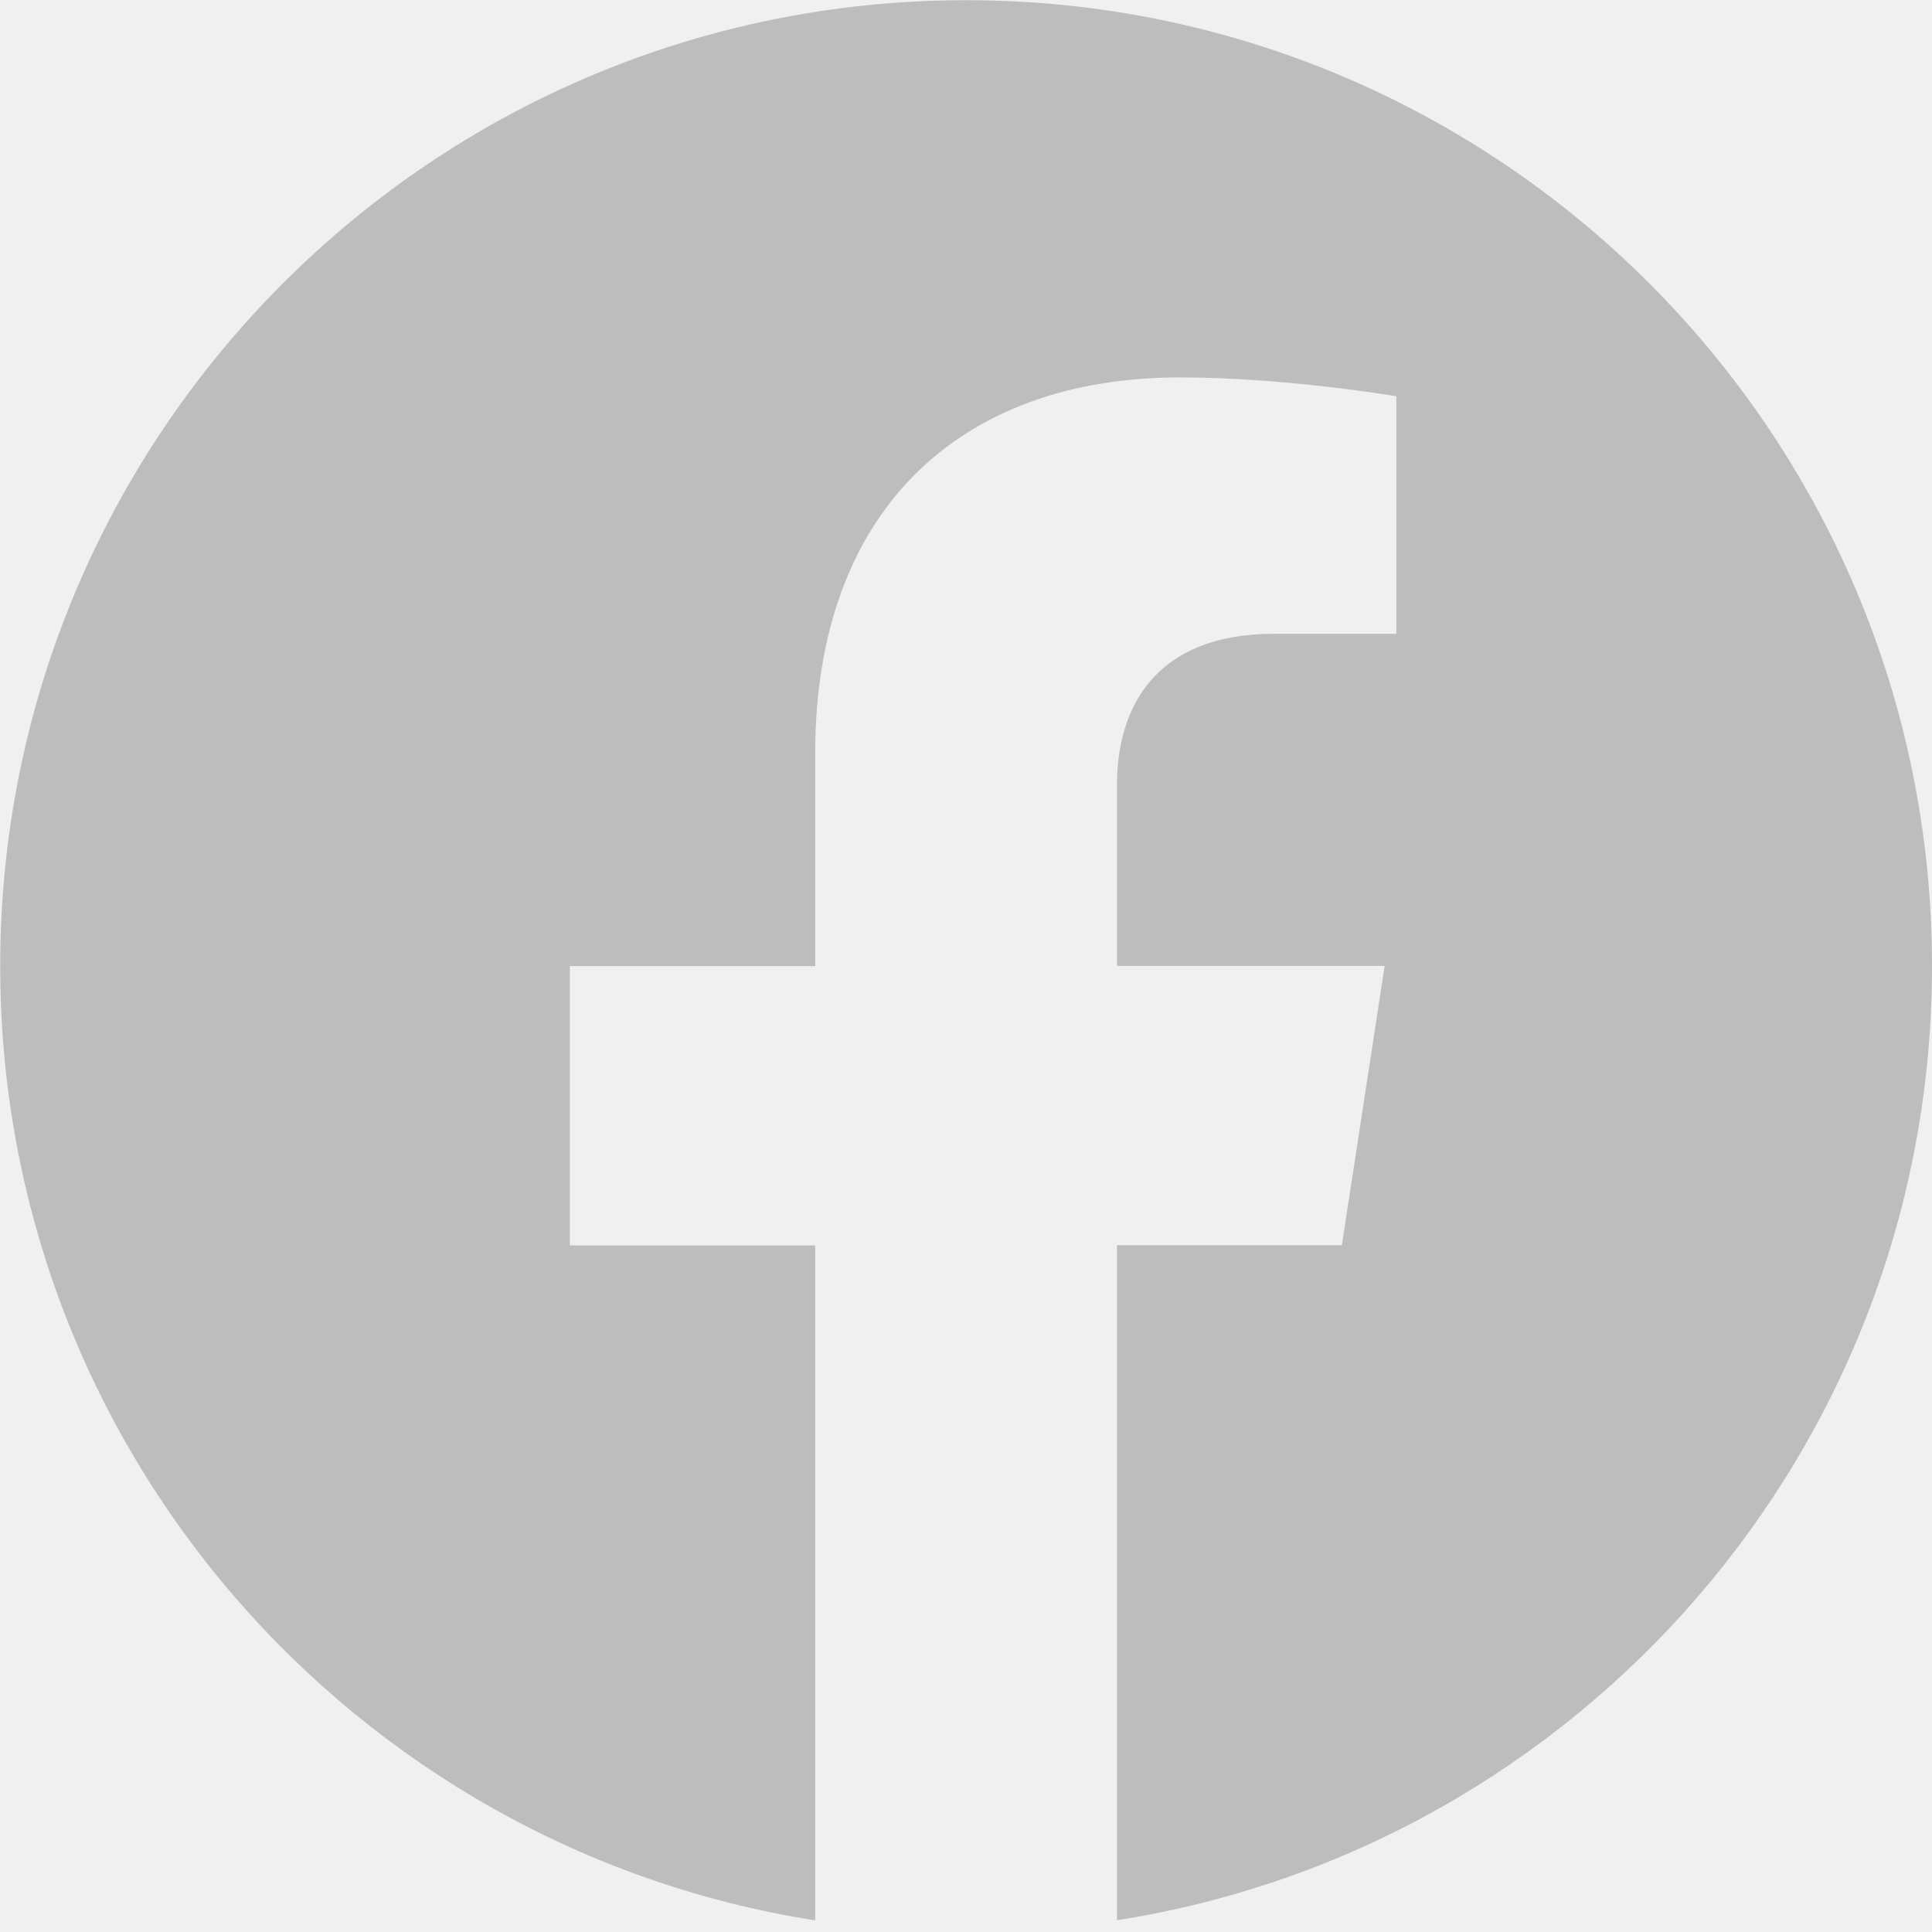
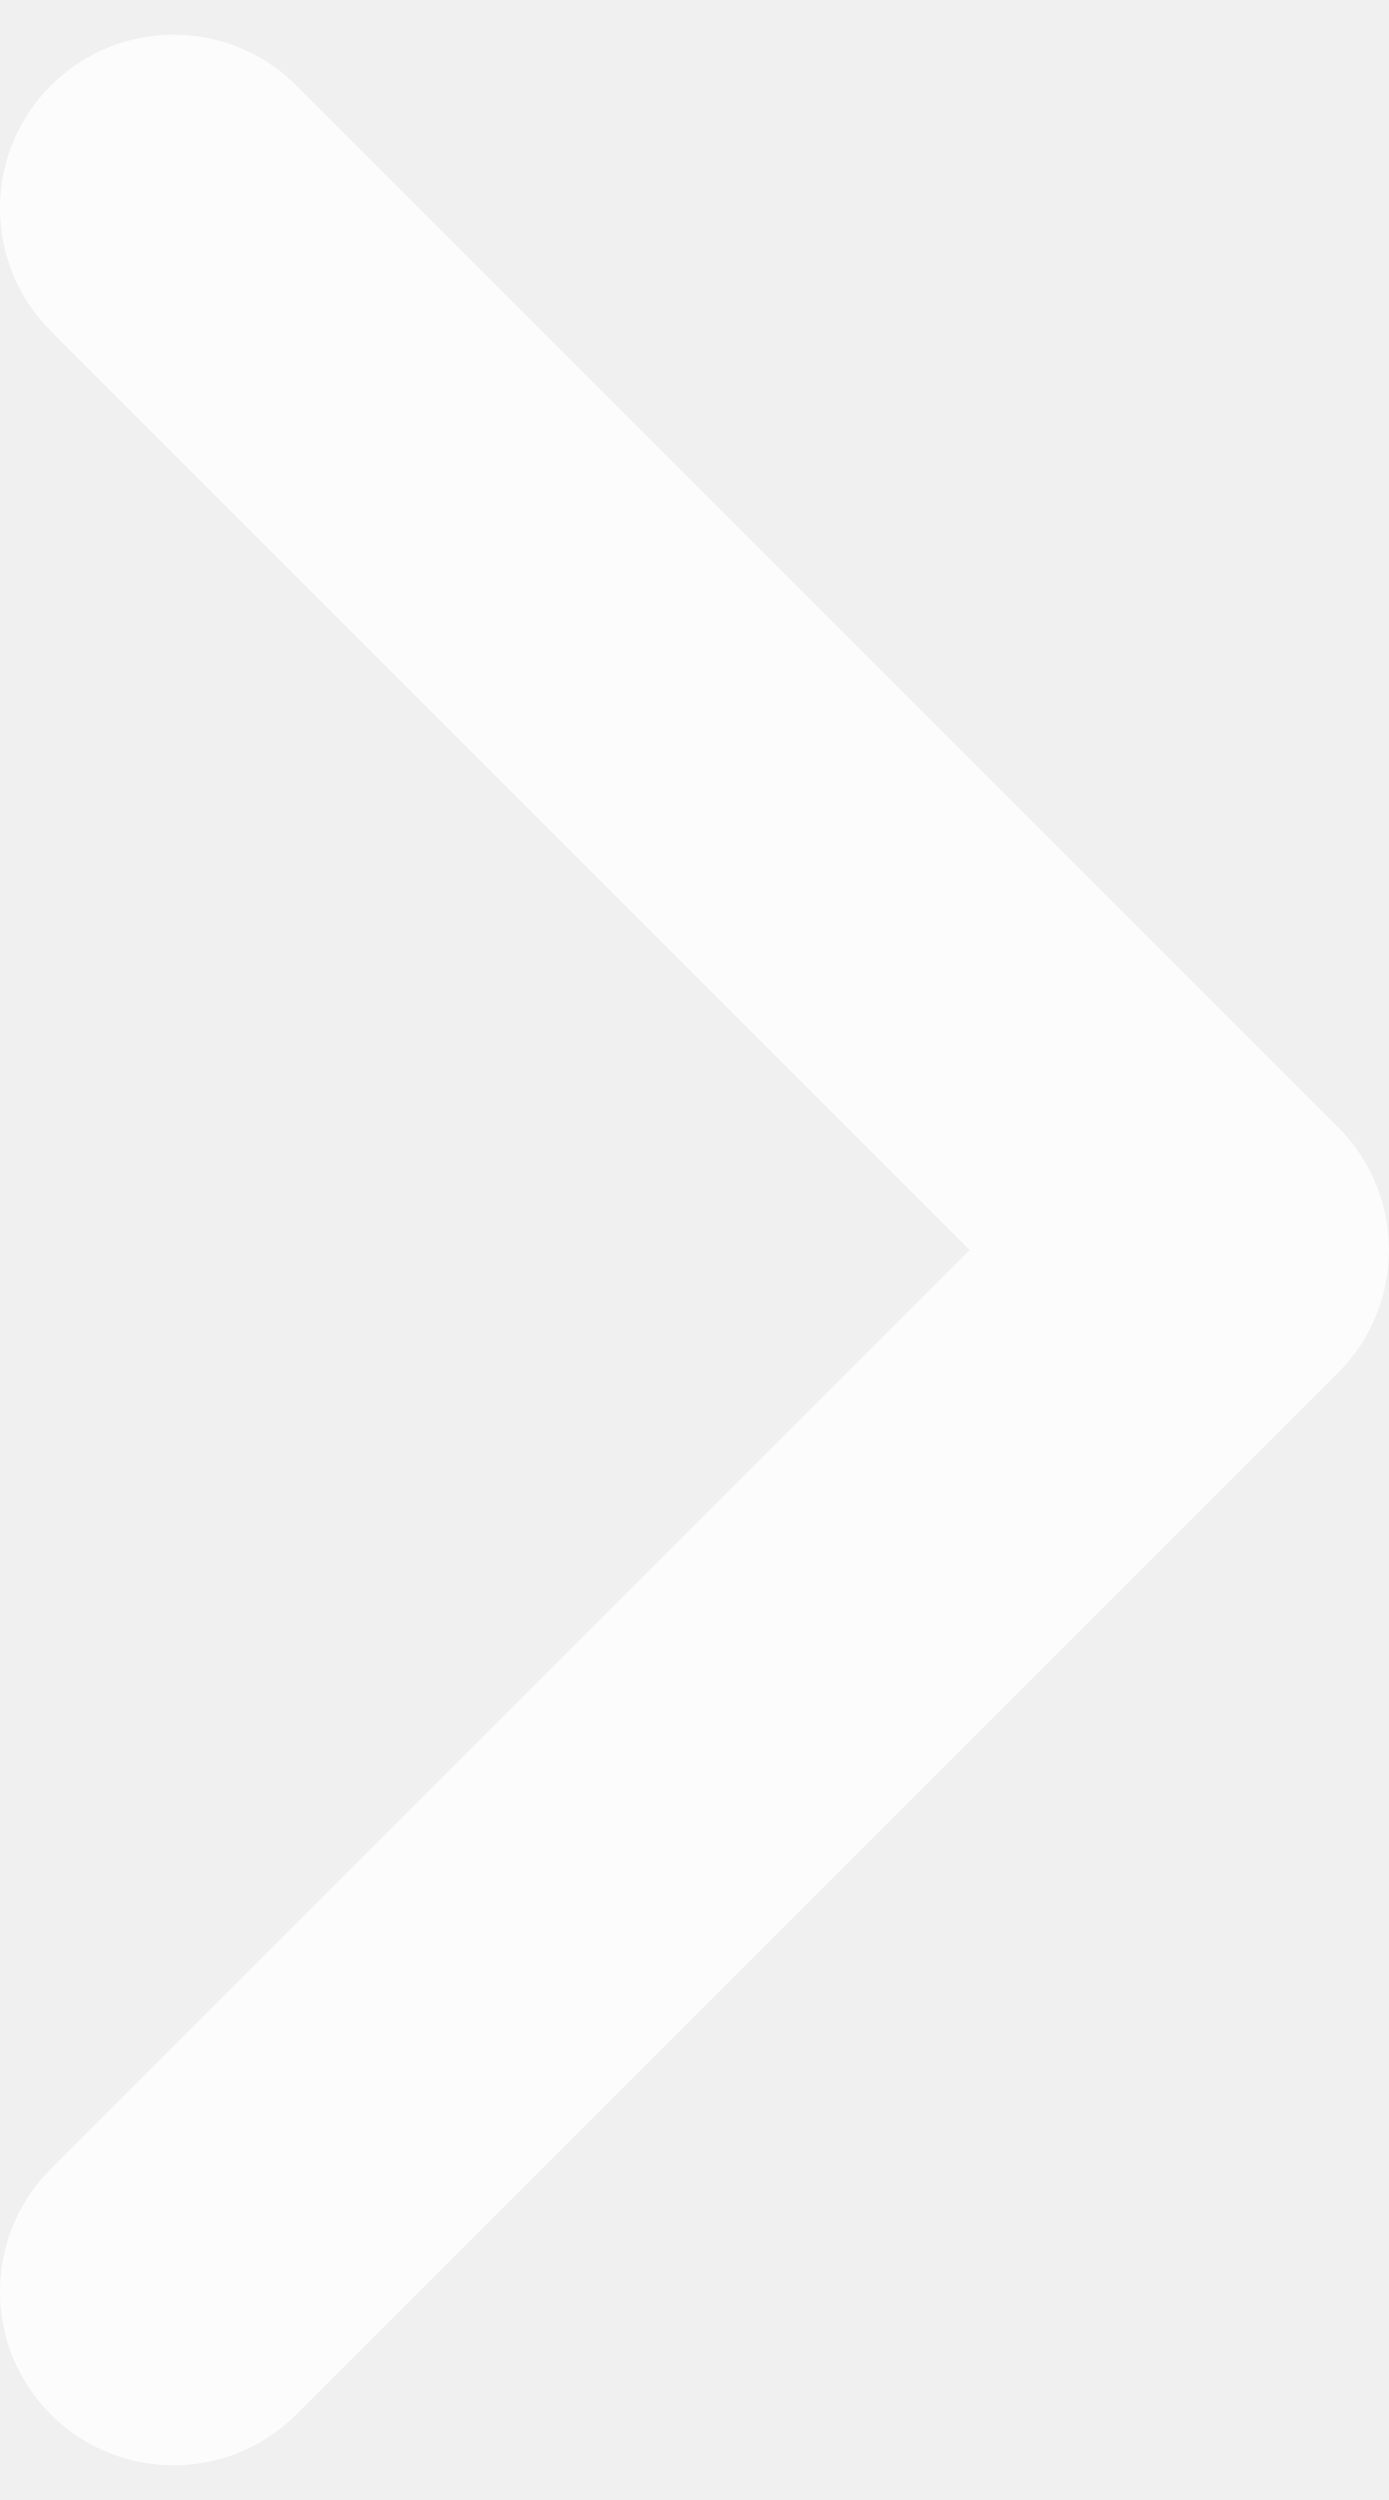
- <svg xmlns="http://www.w3.org/2000/svg" width="20" height="20" viewBox="0 0 20 20" fill="none">
-   <path d="M10.001 0.002C4.479 0.002 0.002 4.479 0.002 10.001C0.002 14.991 3.658 19.127 8.439 19.88V12.892H5.899V10.001H8.439V7.798C8.439 5.29 9.932 3.907 12.215 3.907C13.309 3.907 14.455 4.102 14.455 4.102V6.561H13.191C11.951 6.561 11.563 7.333 11.563 8.124V9.999H14.334L13.891 12.89H11.563V19.878C16.344 19.129 20 14.992 20 10.001C20 4.479 15.523 0.002 10.001 0.002Z" fill="#BDBDBD" />
+ <svg xmlns="http://www.w3.org/2000/svg" width="10" height="18" fill="none">
+   <path fill-rule="evenodd" clip-rule="evenodd" d="M.366.616a1.25 1.25 0 011.768 0l7.5 7.5a1.25 1.25 0 010 1.768l-7.5 7.5a1.25 1.25 0 01-1.768-1.768L6.982 9 .366 2.384a1.25 1.25 0 010-1.768z" fill="#fff" fill-opacity=".8" />
</svg>
